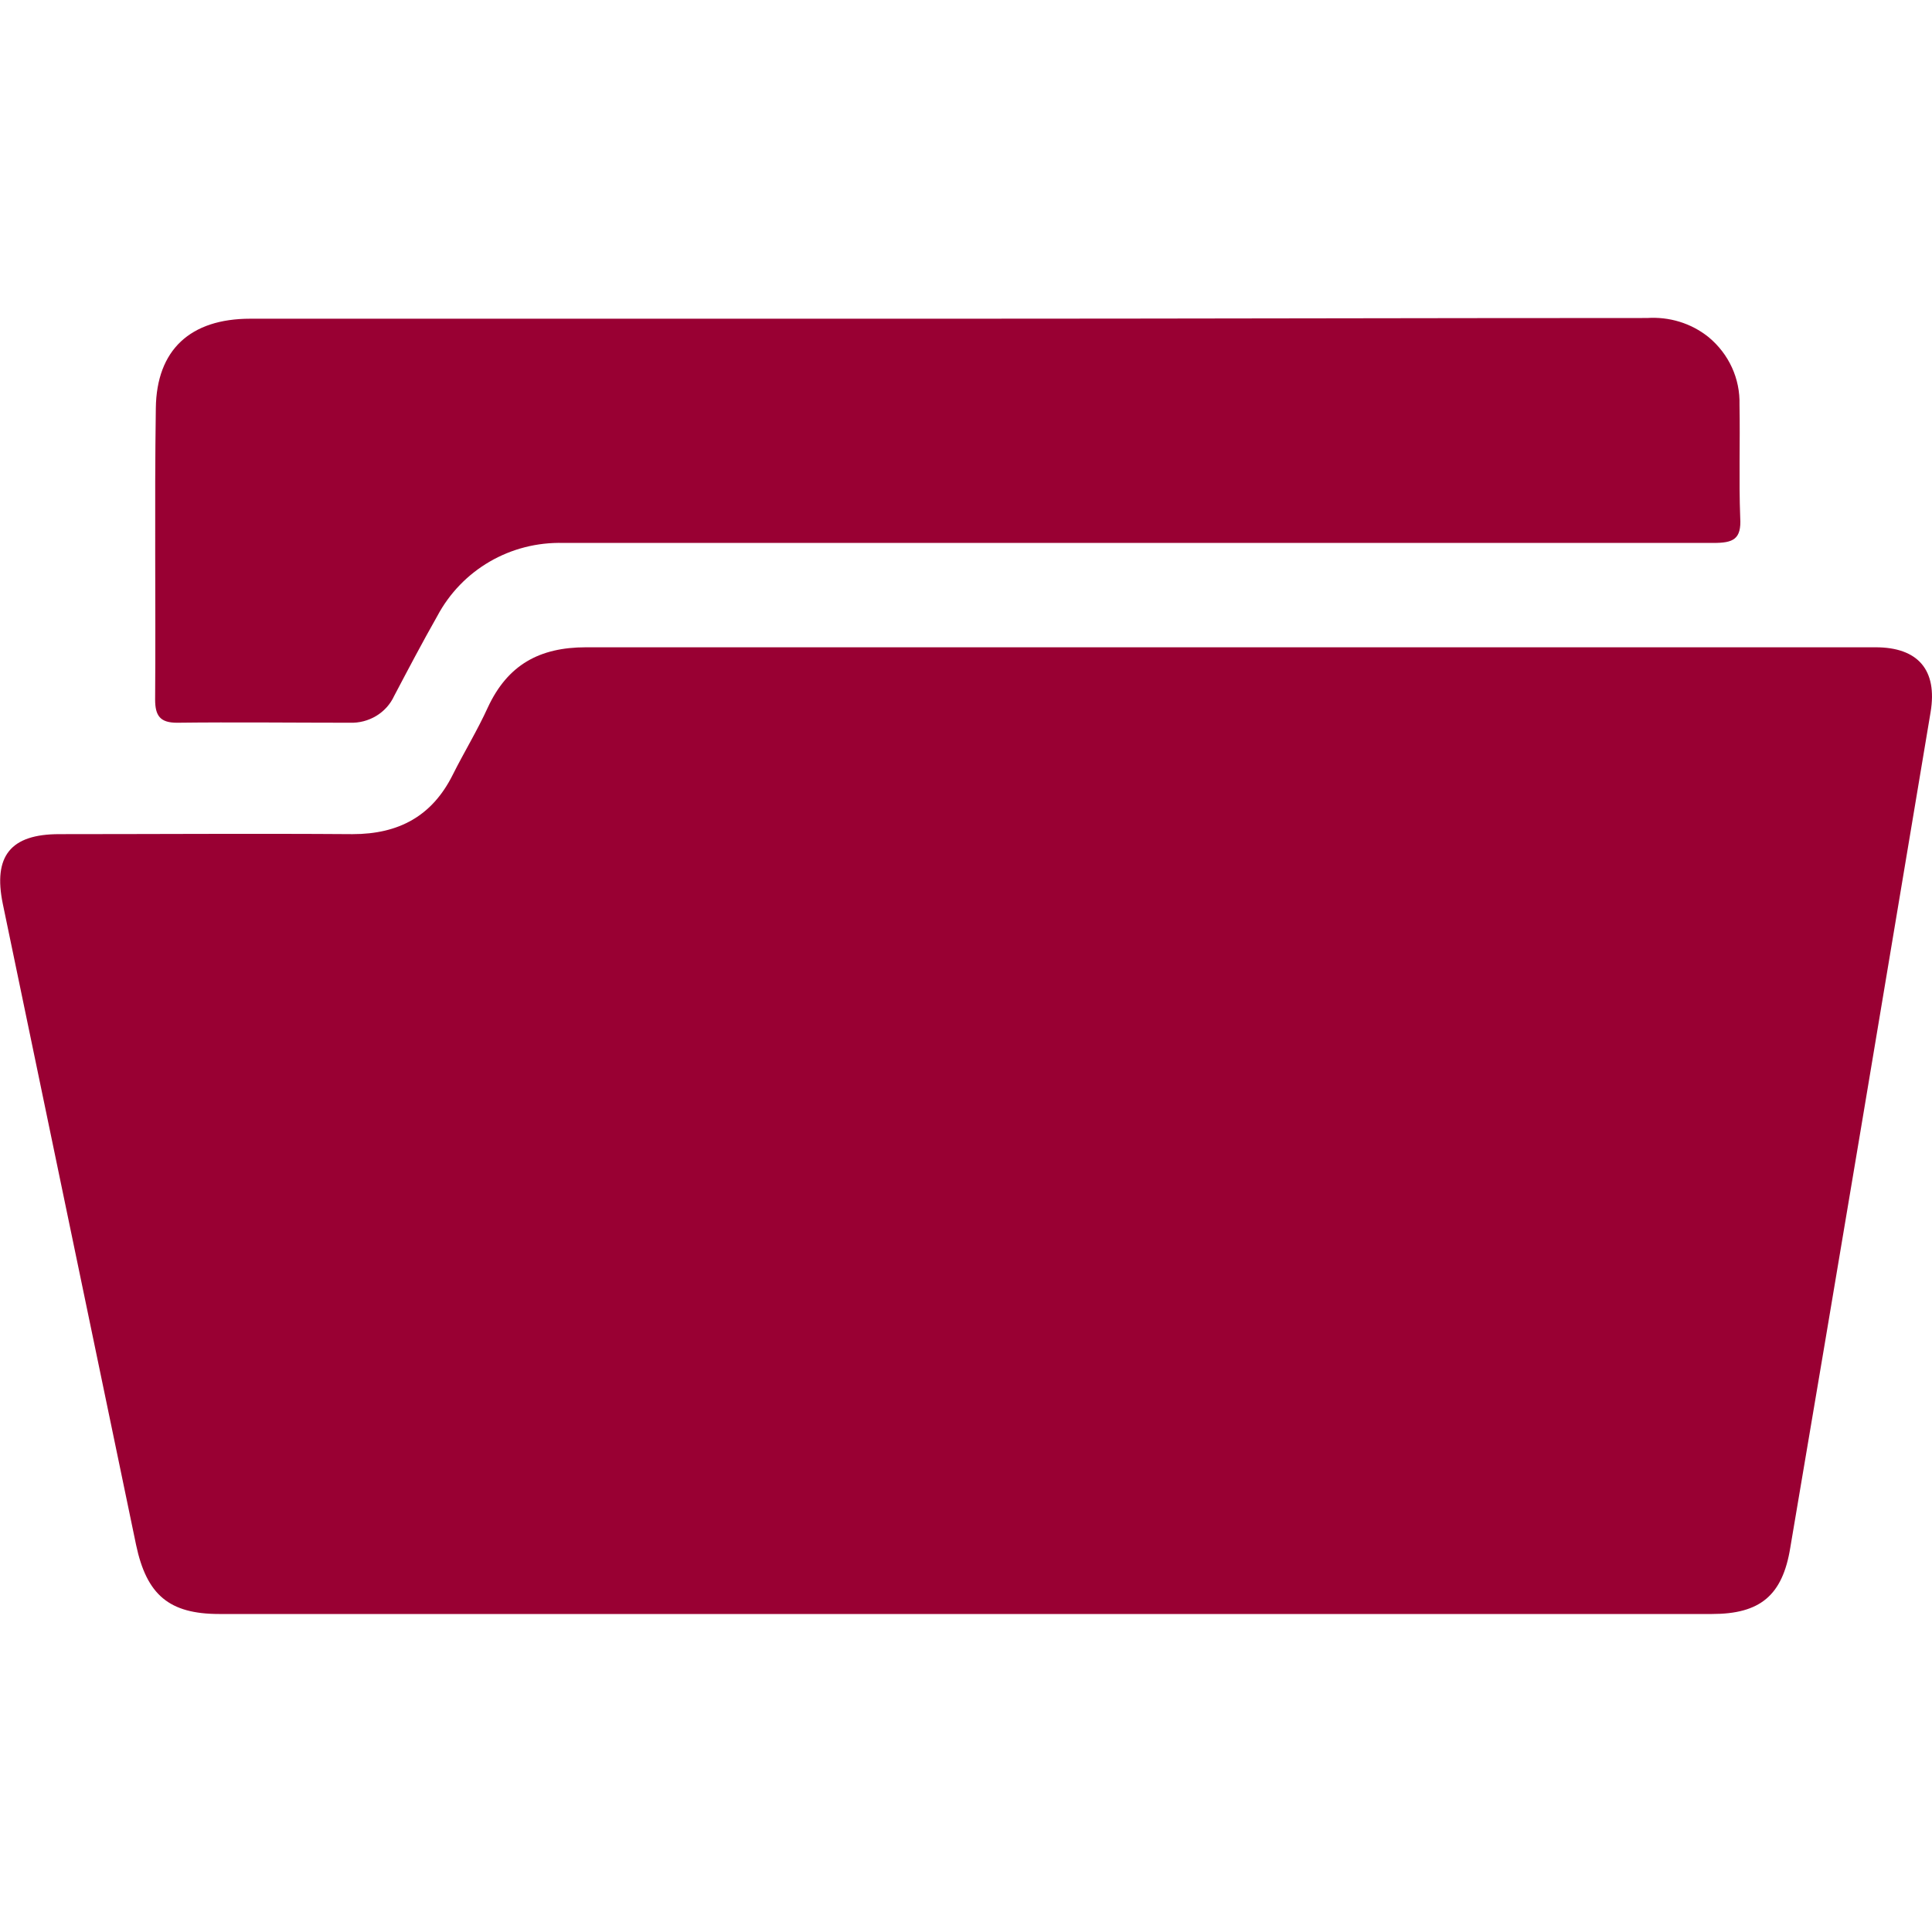
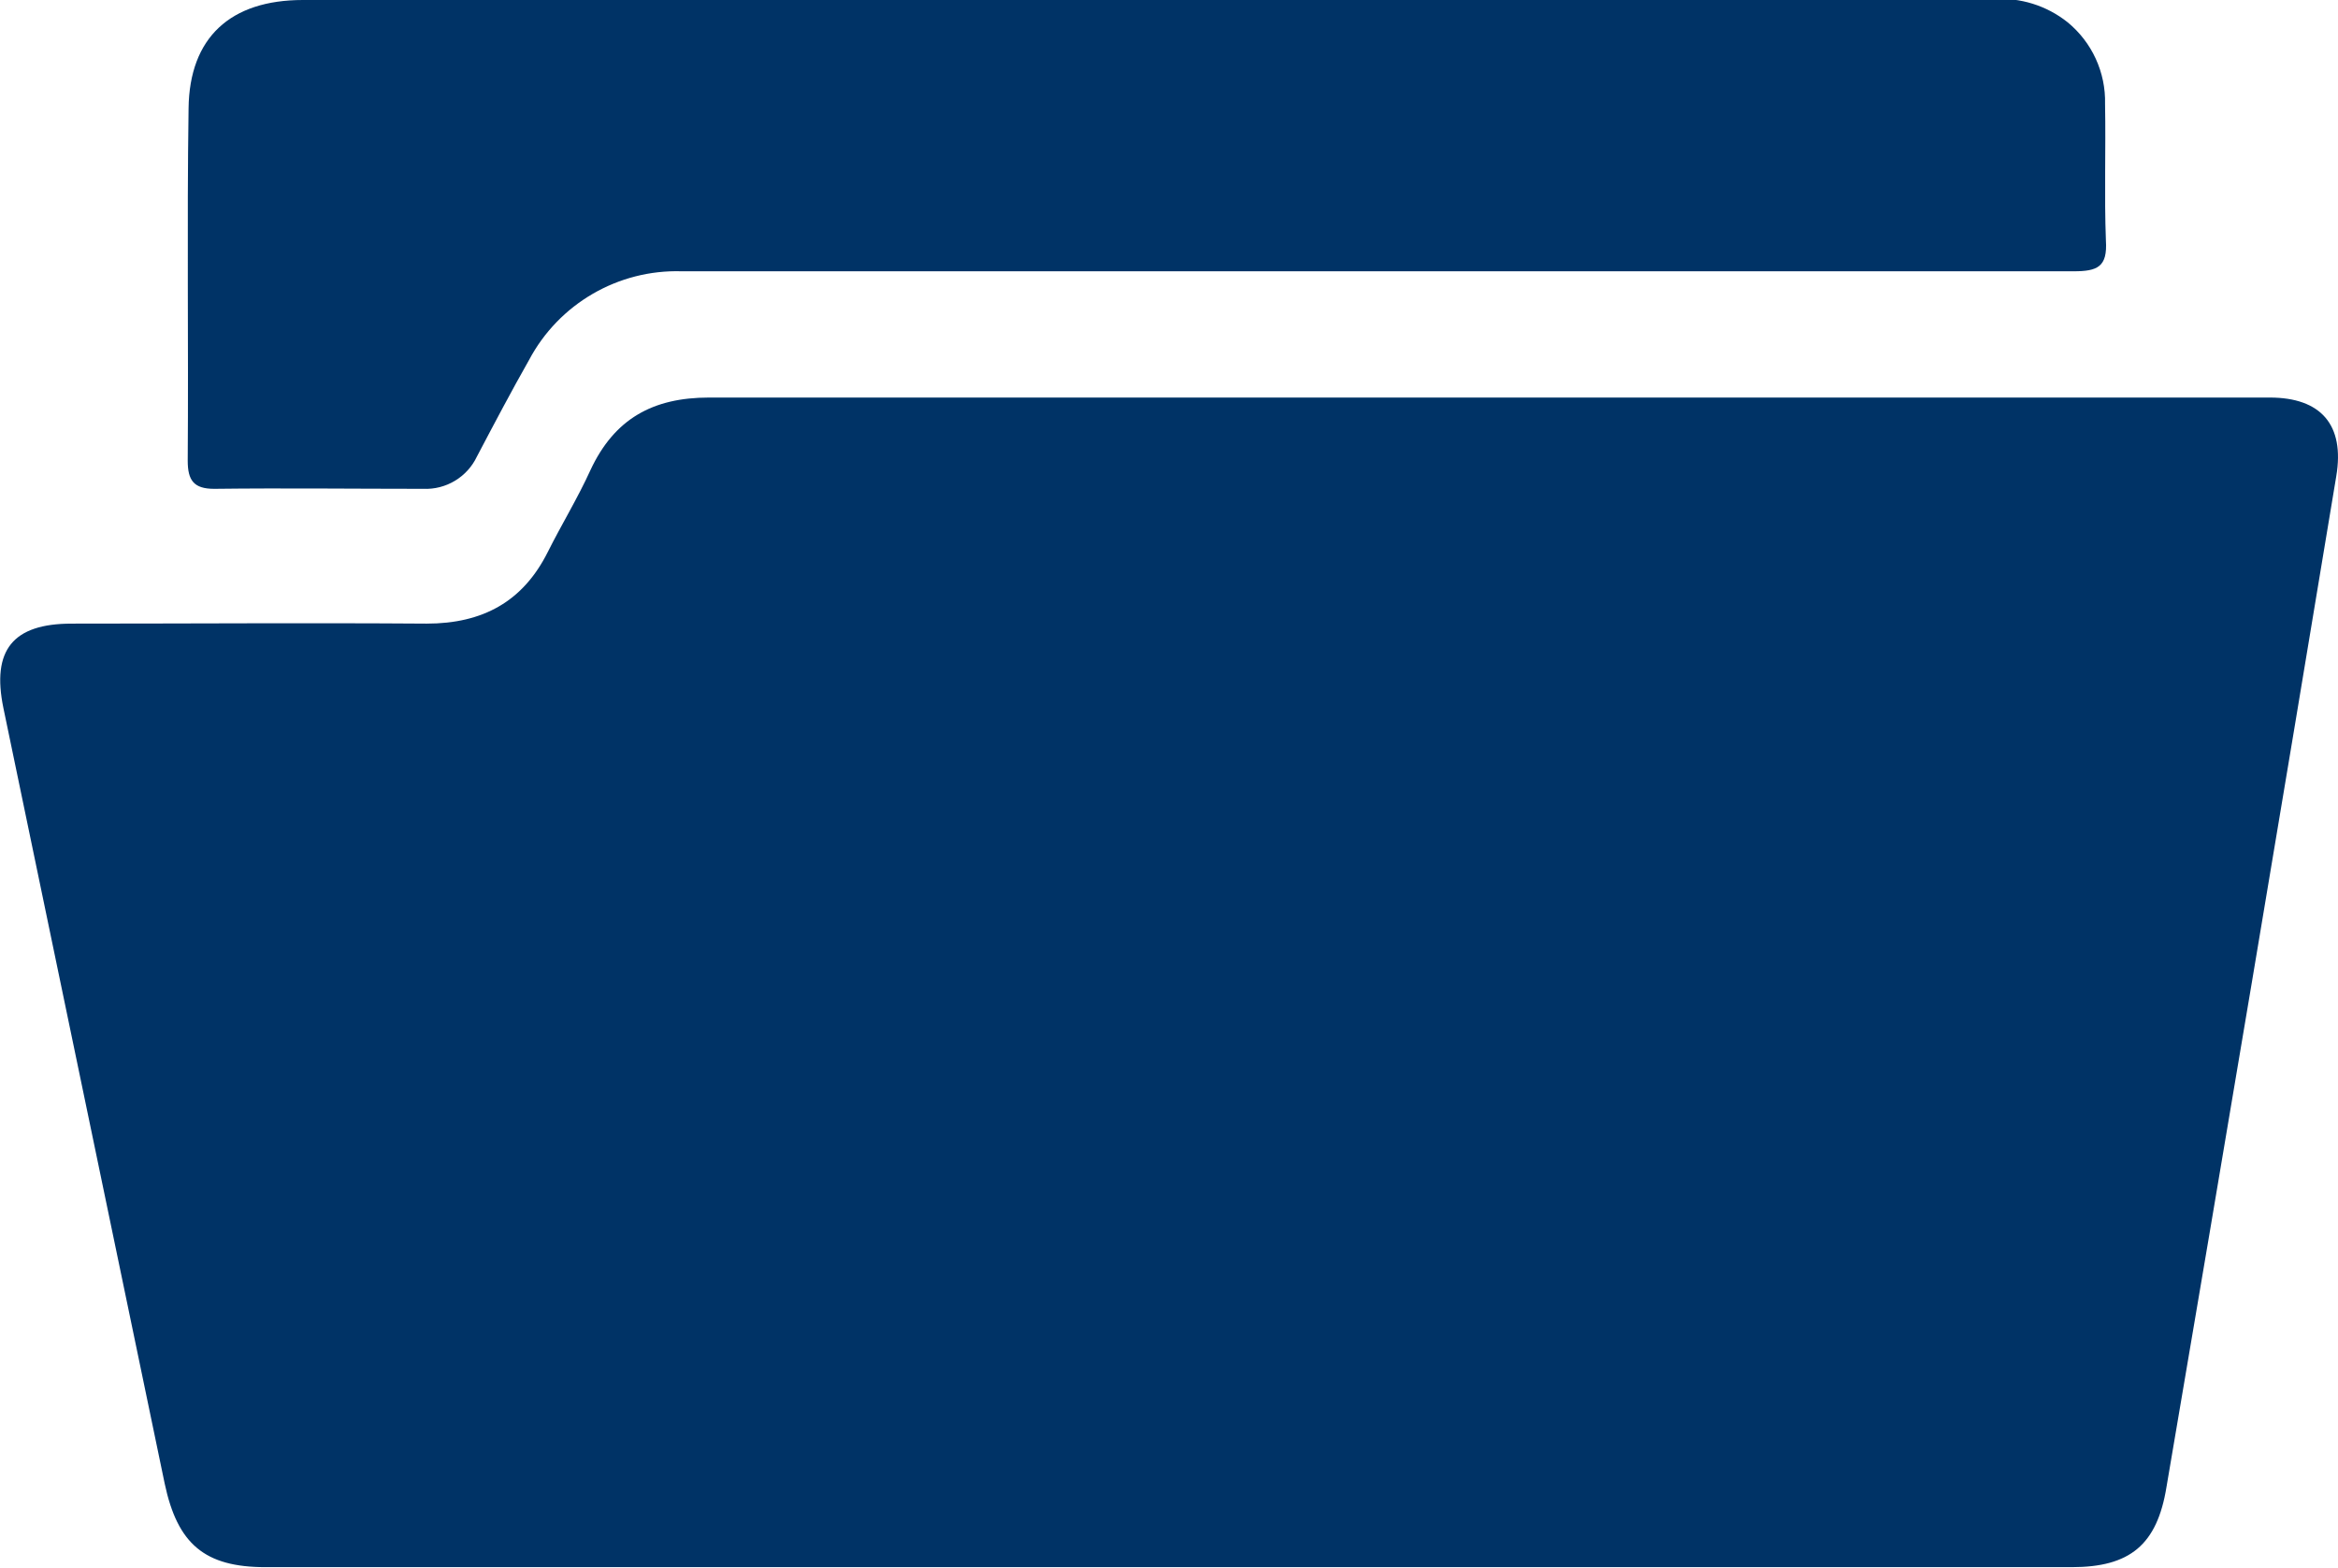
- <svg xmlns="http://www.w3.org/2000/svg" version="1.1" id="Layer_1" x="0px" y="0px" viewBox="0 0 274 274" style="enable-background:new 0 0 274 274;" xml:space="preserve">
-   <style type="text/css">
- 	.st0{fill:#990033;}
- </style>
-   <path class="st0" d="M136.6,228.9h106.2c6.8,0,10-2.6,11.1-9.4c6.7-39.5,13.3-79,19.9-118.5c1-6-1.8-9.2-7.8-9.2  c-26.6,0-53.2,0-79.8,0c-34.4,0-68.8,0-103.1,0c-6.6,0-11.1,2.5-13.9,8.5c-1.5,3.3-3.4,6.4-5,9.6c-2.9,5.8-7.6,8.4-14.2,8.4  c-13.9-0.1-27.8,0-41.6,0c-6.9,0-9.4,3.1-8,9.9c6.3,30.3,12.6,60.6,18.9,90.9c1.5,7.1,4.7,9.8,11.8,9.8h105.5L136.6,228.9z" />
-   <path class="st0" d="M134.8,45.2L134.8,45.2c-33.1,0-66.2,0-99.3,0c-8.5,0-13.3,4.4-13.4,12.7c-0.2,13.8,0,27.5-0.1,41.3  c0,2.3,0.7,3.3,3.1,3.3c8.2-0.1,16.4,0,24.5,0c2.7,0.1,5.2-1.4,6.3-3.8c2-3.8,4-7.6,6.1-11.3c3.5-6.6,10.4-10.6,17.9-10.4h79.8  c27.8,0,55.5,0,83.3,0c2.8,0,4-0.5,3.8-3.6c-0.2-5.3,0-10.6-0.1-16c0.1-3.7-1.5-7.2-4.4-9.6c-2.5-2-5.6-2.9-8.7-2.7  C200.7,45.1,167.7,45.2,134.8,45.2z" />
+ <svg xmlns="http://www.w3.org/2000/svg" id="Layer_1" data-name="Layer 1" viewBox="0 0 274 183.7">
+   <defs>
+     <style>.cls-1{fill:#036;}</style>
+   </defs>
+   <path class="cls-1" d="M136.6,183.7H242.8c6.8,0,10-2.6,11.1-9.4Q264,115,273.8,55.8c1-6-1.8-9.2-7.8-9.2H83.1c-6.6,0-11.1,2.5-13.9,8.5-1.5,3.3-3.4,6.4-5,9.6-2.9,5.8-7.6,8.4-14.2,8.4-13.9-.1-27.8,0-41.6,0C1.5,73.1-1,76.2.4,83l18.9,90.9c1.5,7.1,4.7,9.8,11.8,9.8H136.6Z" />
+   <path class="cls-1" d="M134.8,0H35.5C27,0,22.2,4.4,22.1,12.7c-.2,13.8,0,27.5-.1,41.3,0,2.3.7,3.3,3.1,3.3,8.2-.1,16.4,0,24.5,0a6.64,6.64,0,0,0,6.3-3.8c2-3.8,4-7.6,6.1-11.3A19.59,19.59,0,0,1,79.9,31.8H243c2.8,0,4-.5,3.8-3.6-.2-5.3,0-10.6-.1-16a12,12,0,0,0-4.4-9.6,12.56,12.56,0,0,0-8.7-2.7C200.7-.1,167.7,0,134.8,0Z" />
</svg>
